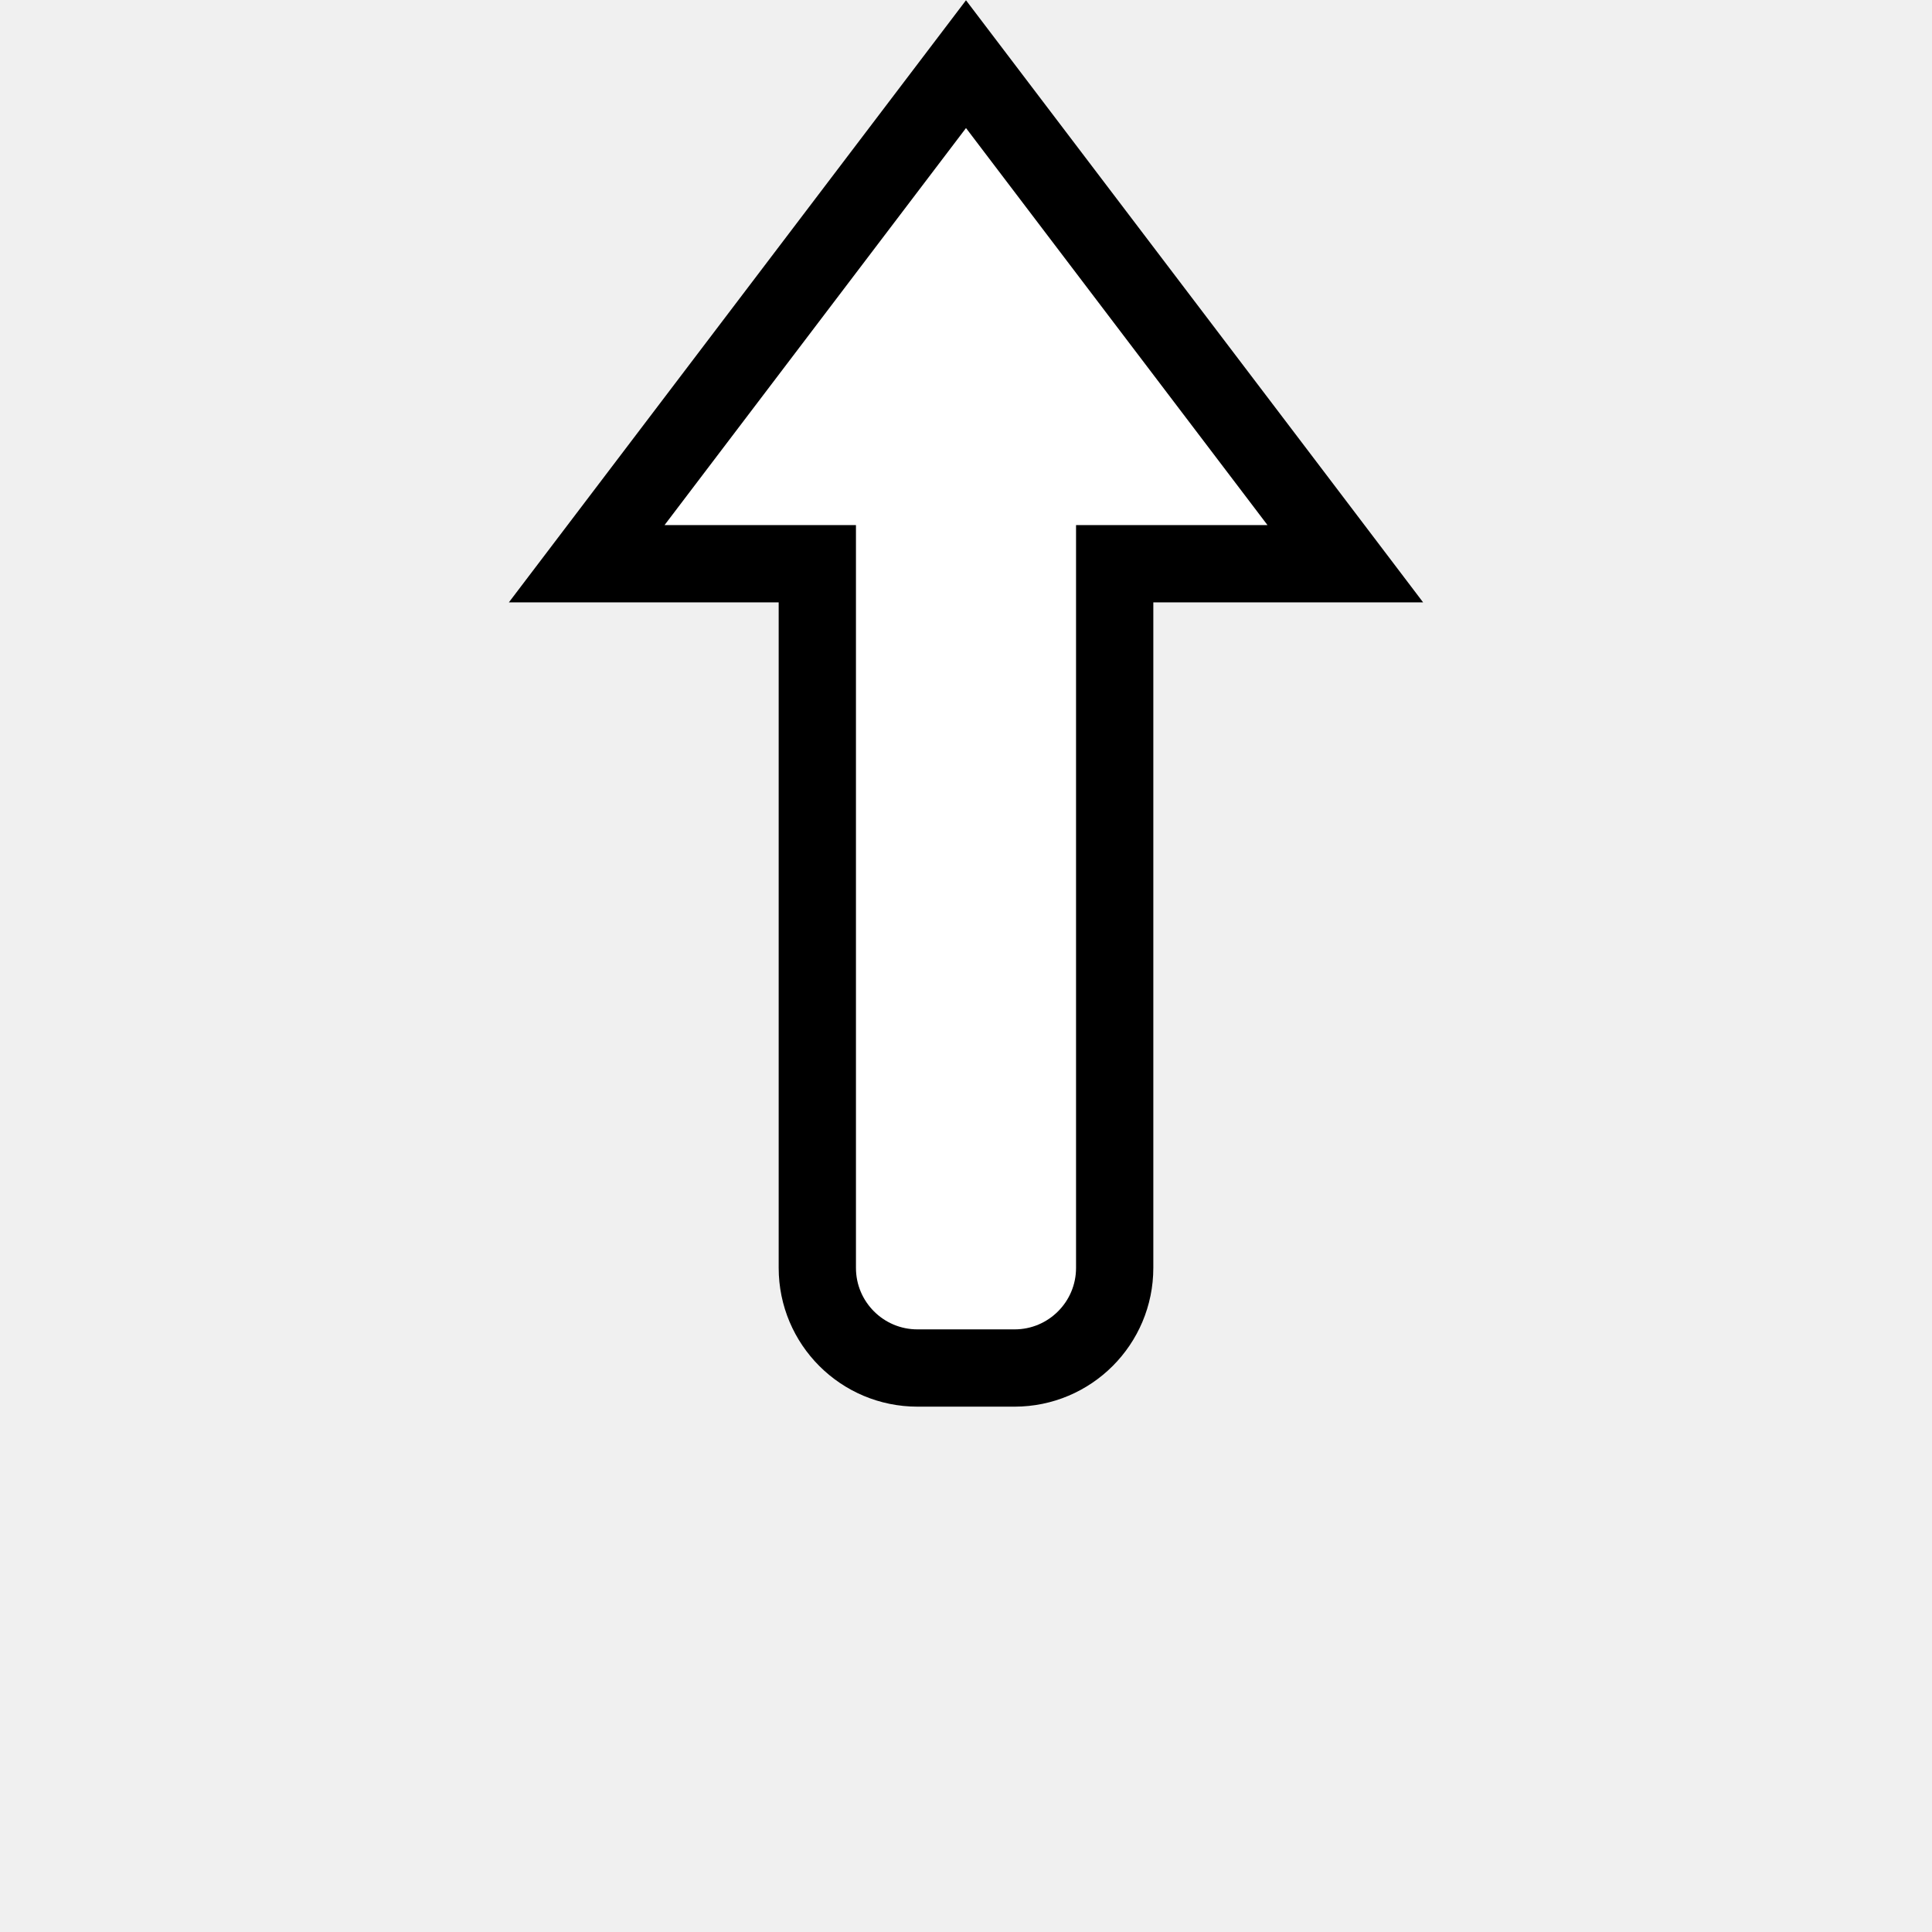
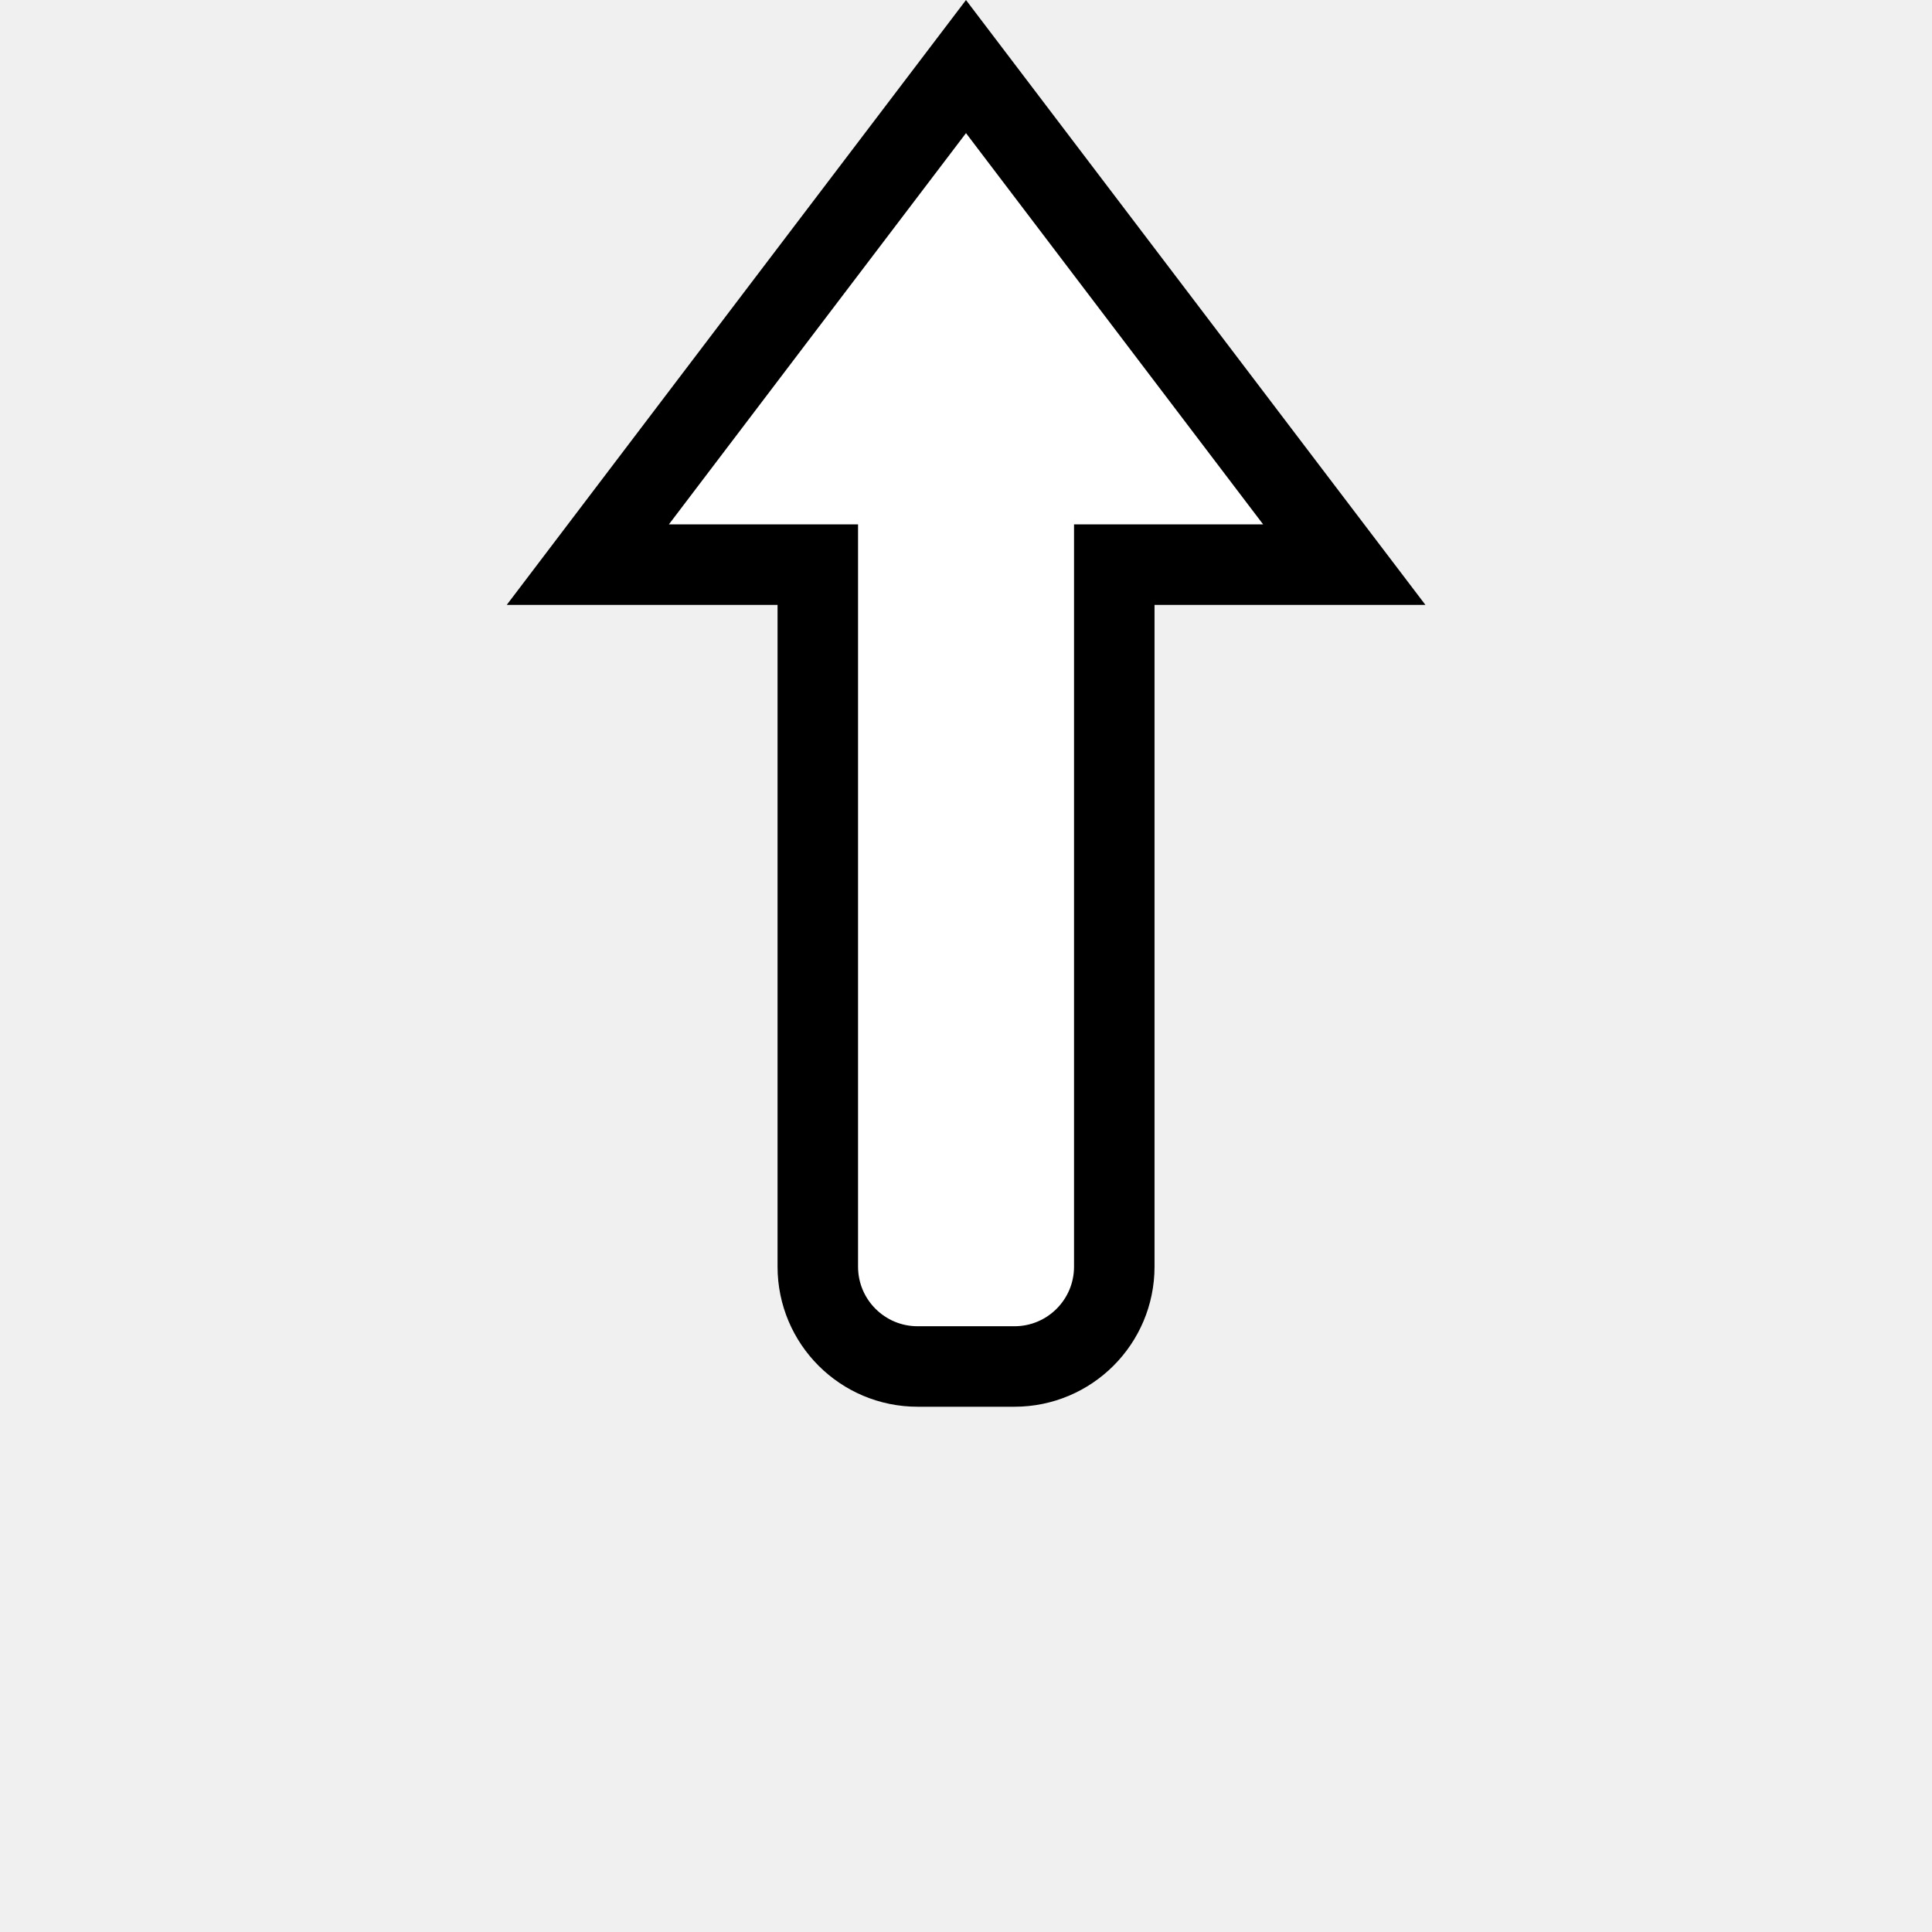
<svg xmlns="http://www.w3.org/2000/svg" version="1.1" id="svg1" width="24" height="24" viewBox="0 0 24 24" xml:space="preserve">
  <defs id="defs1" />
-   <path id="1c80f81b4d8cef88.p.s" style="opacity:1;fill:#ffffff;fill-opacity:1;stroke:#000000;stroke-width:0.96;stroke-dasharray:none;stroke-opacity:1;paint-order:normal" d="M 15.951,6 C 14.634,4.266 13.317,2.531 12,0.797 10.429,2.866 8.858,4.934 7.288,7.003 l 2.865,-2e-7 -10e-7,8.747 a 1.244,1.244 45 0 0 1.244,1.244 h 1.207 A 1.244,1.244 135 0 0 13.847,15.75 l 10e-7,-8.747 2.865,1e-7 z" />
+   <path id="1c80f81b4d8cef88.p.s" style="opacity:1;fill:#ffffff;fill-opacity:1;stroke:#000000;stroke-width:1;stroke-dasharray:none;stroke-opacity:1;paint-order:normal" d="M 15.939,6.014 C 14.626,4.285 13.313,2.555 12,0.827 10.434,2.889 8.867,4.951 7.302,7.014 l 2.857,-2e-7 -10e-7,8.721 a 1.24,1.24 0 0 0 1.24,1.24 h 1.203 a 1.24,1.24 0 0 0 1.24,-1.24 l 1e-6,-8.721 2.857,10e-8 z" />
</svg>
